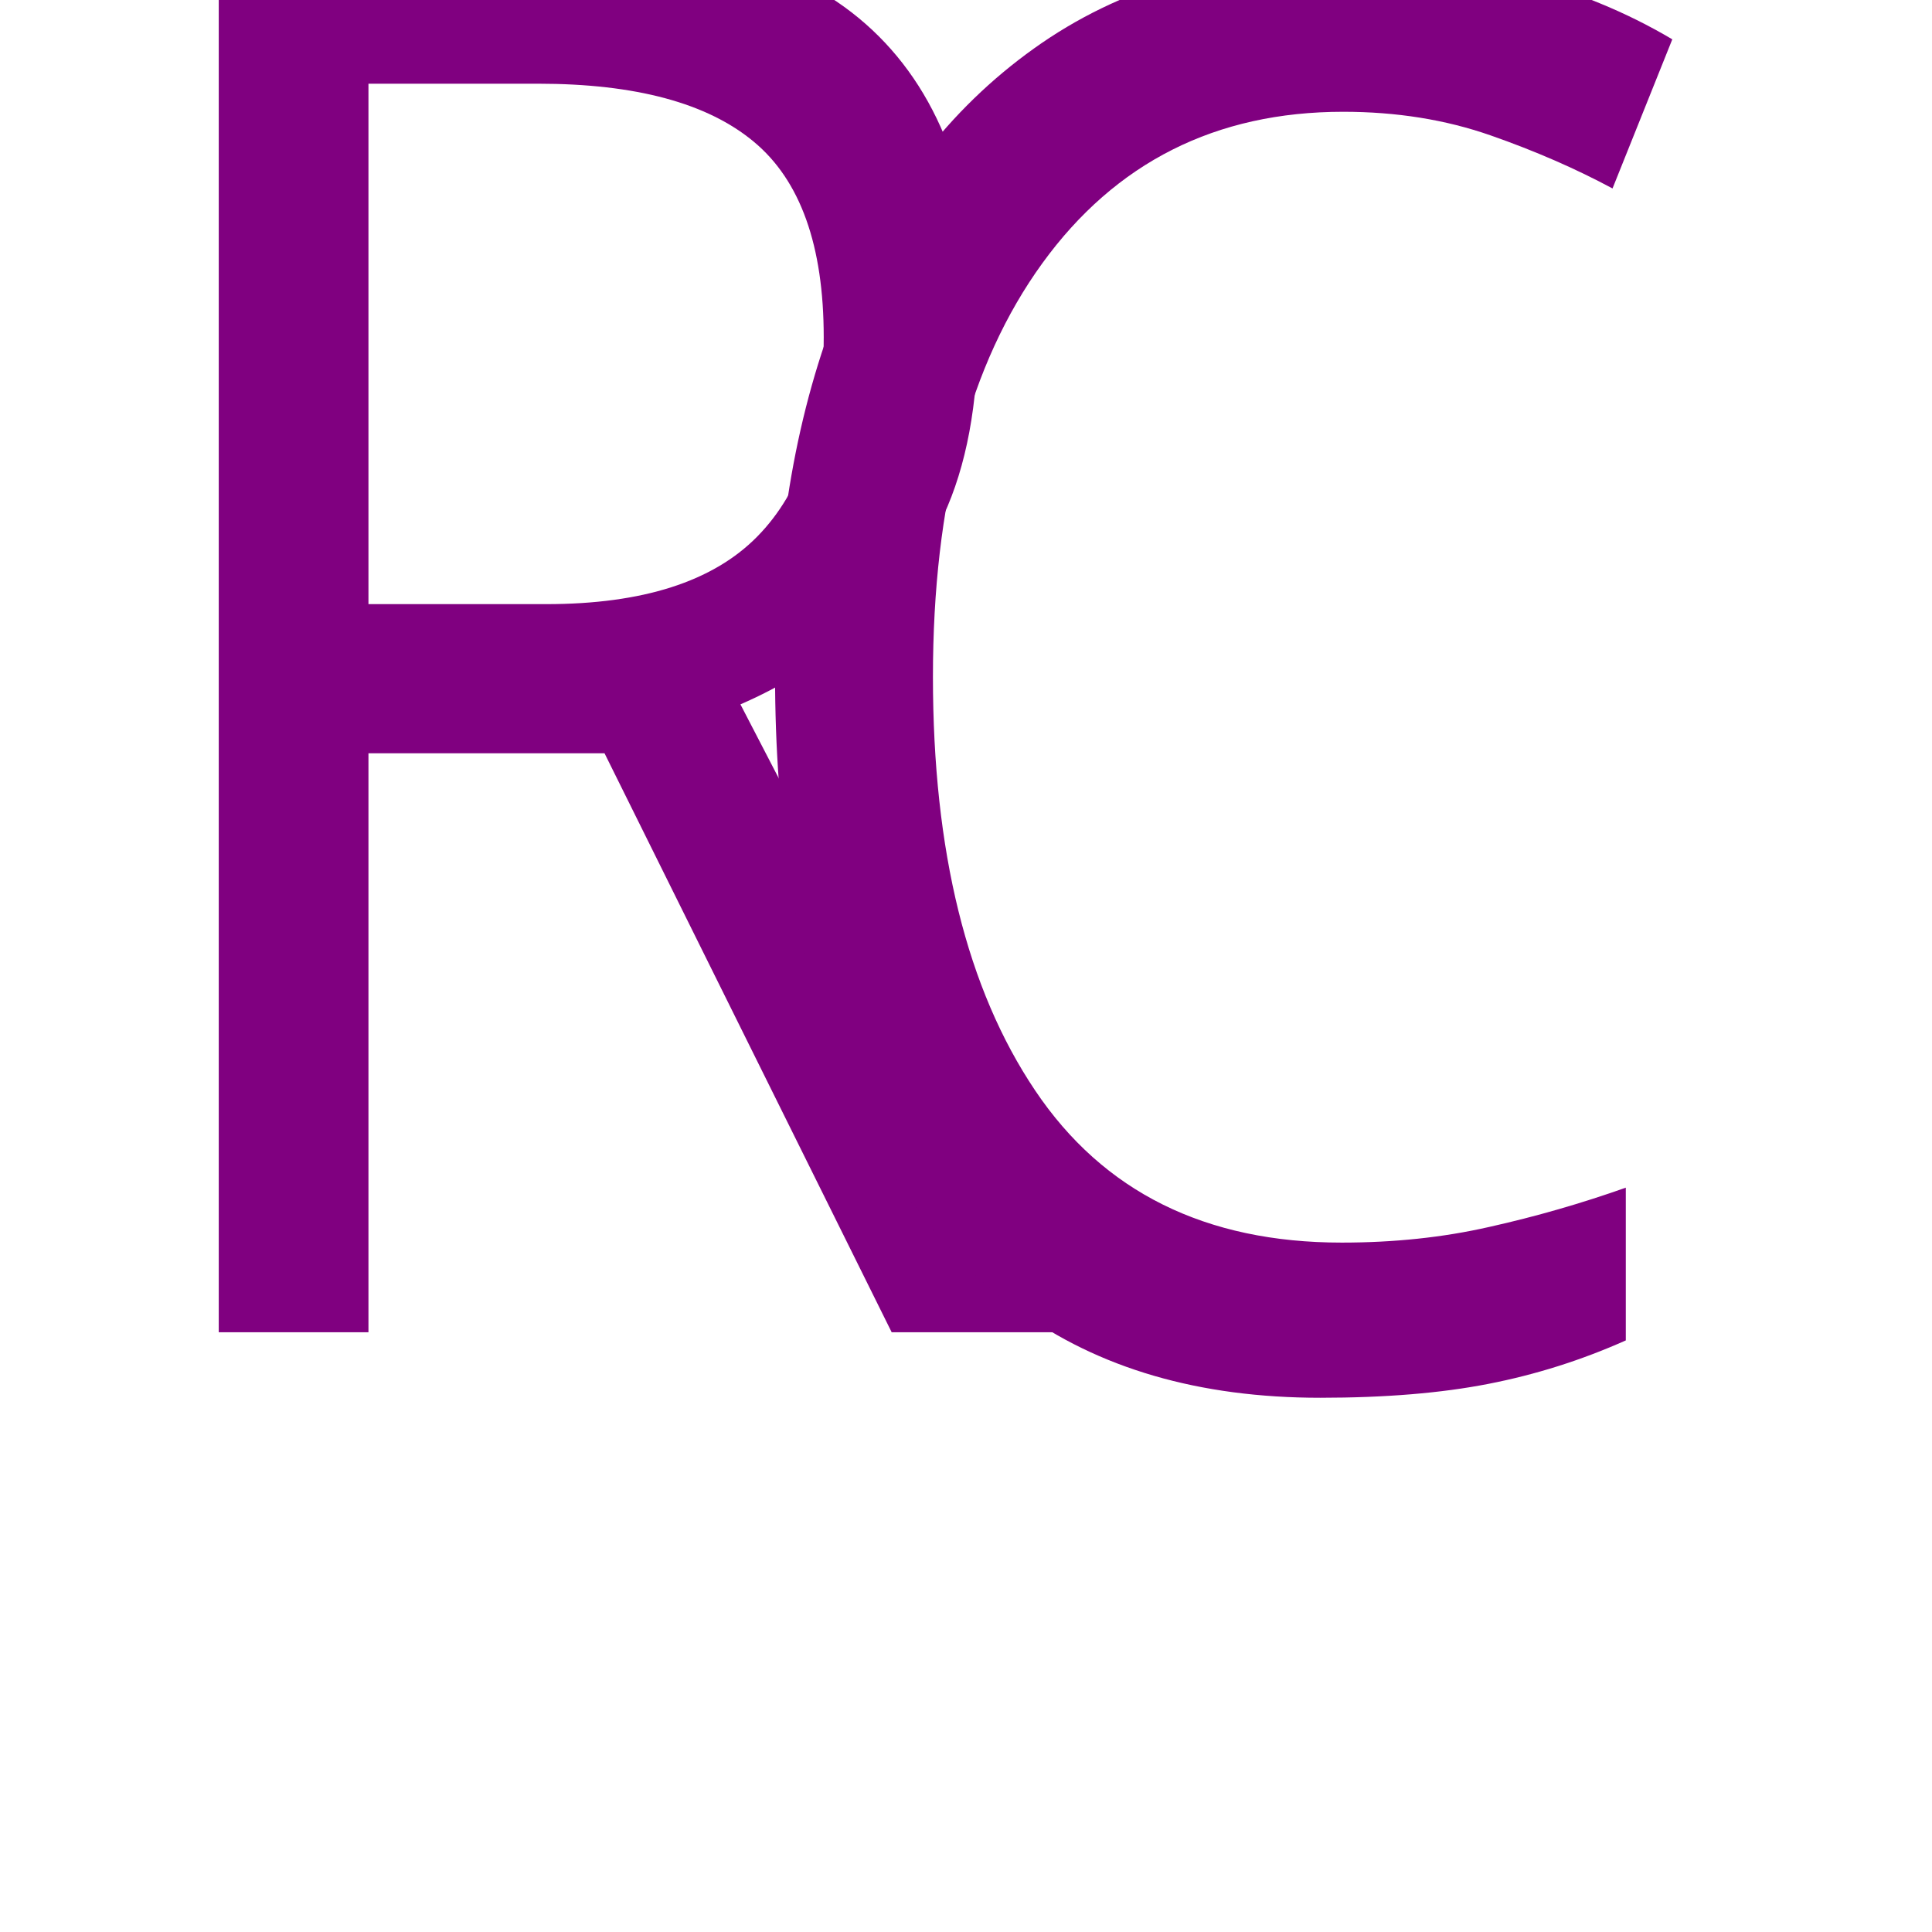
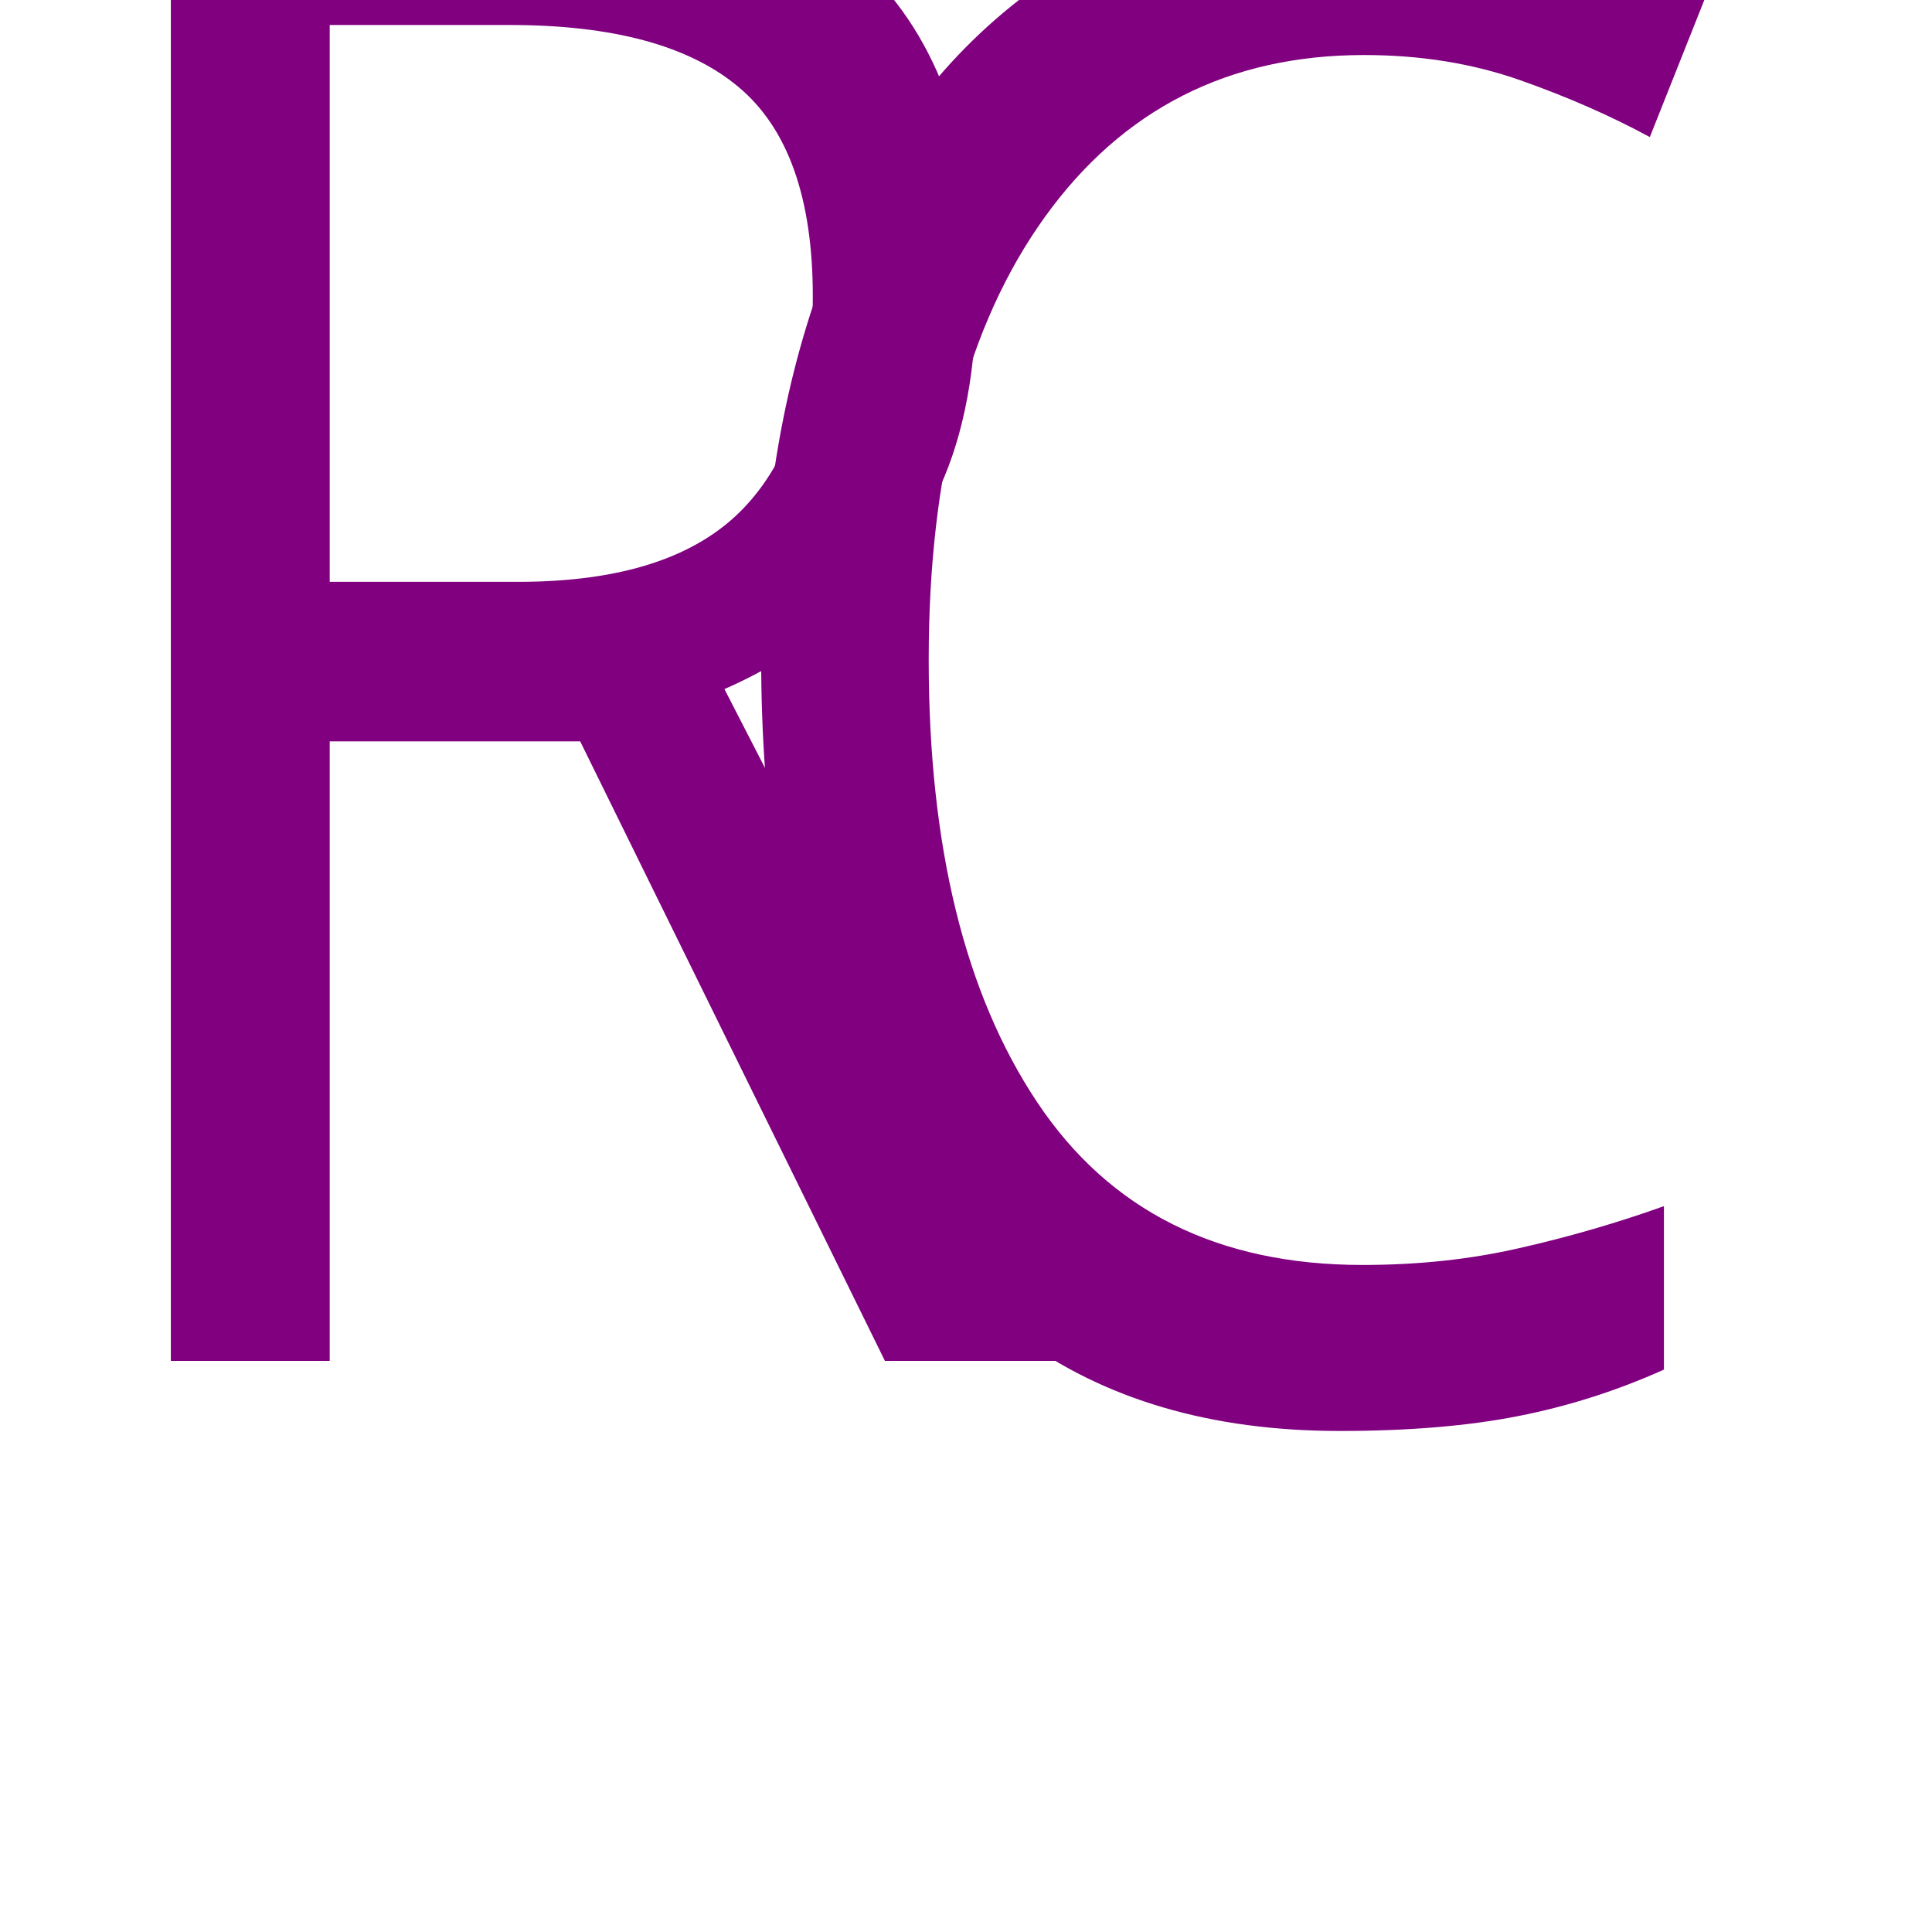
- <svg xmlns="http://www.w3.org/2000/svg" width="50mm" height="50mm" viewBox="0 0 50 50" version="1.1" id="svg1">
+ <svg xmlns="http://www.w3.org/2000/svg" width="19" height="19" viewBox="0 0 5.027 5.027" version="1.1" id="svg1">
  <defs id="defs1" />
  <g id="layer1">
-     <g id="g2" transform="matrix(0.8463128,0,0,1,-67.76318,-30.08766)">
+     <g id="g2" transform="matrix(0.09029017,0,0,0.1075725,-7.388848,-3.404606)">
      <text xml:space="preserve" style="font-style:normal;font-variant:normal;font-weight:normal;font-stretch:normal;font-size:50.8px;font-family:Parchment;-inkscape-font-specification:'Parchment, Normal';font-variant-ligatures:normal;font-variant-caps:normal;font-variant-numeric:normal;font-variant-east-asian:normal;fill:#800080;stroke-width:0.265" x="81.834" y="64.565" id="text1">
        <tspan id="tspan1" style="font-style:normal;font-variant:normal;font-weight:normal;font-stretch:normal;font-size:50.8px;font-family:Parchment;-inkscape-font-specification:'Parchment, Normal';font-variant-ligatures:normal;font-variant-caps:normal;font-variant-numeric:normal;font-variant-east-asian:normal;stroke-width:0.265" x="81.834" y="64.565">R</tspan>
      </text>
      <text xml:space="preserve" style="font-style:normal;font-variant:normal;font-weight:normal;font-stretch:normal;font-size:50.8px;font-family:Parchment;-inkscape-font-specification:'Parchment, Normal';font-variant-ligatures:normal;font-variant-caps:normal;font-variant-numeric:normal;font-variant-east-asian:normal;fill:#800080;stroke-width:0.765;stroke-dasharray:none" x="100.676" y="65.747" id="text2">
        <tspan id="tspan2" style="font-style:normal;font-variant:normal;font-weight:normal;font-stretch:normal;font-size:50.8px;font-family:Parchment;-inkscape-font-specification:'Parchment, Normal';font-variant-ligatures:normal;font-variant-caps:normal;font-variant-numeric:normal;font-variant-east-asian:normal;stroke-width:0.765;stroke-dasharray:none" x="100.676" y="65.747">C</tspan>
      </text>
    </g>
  </g>
</svg>
